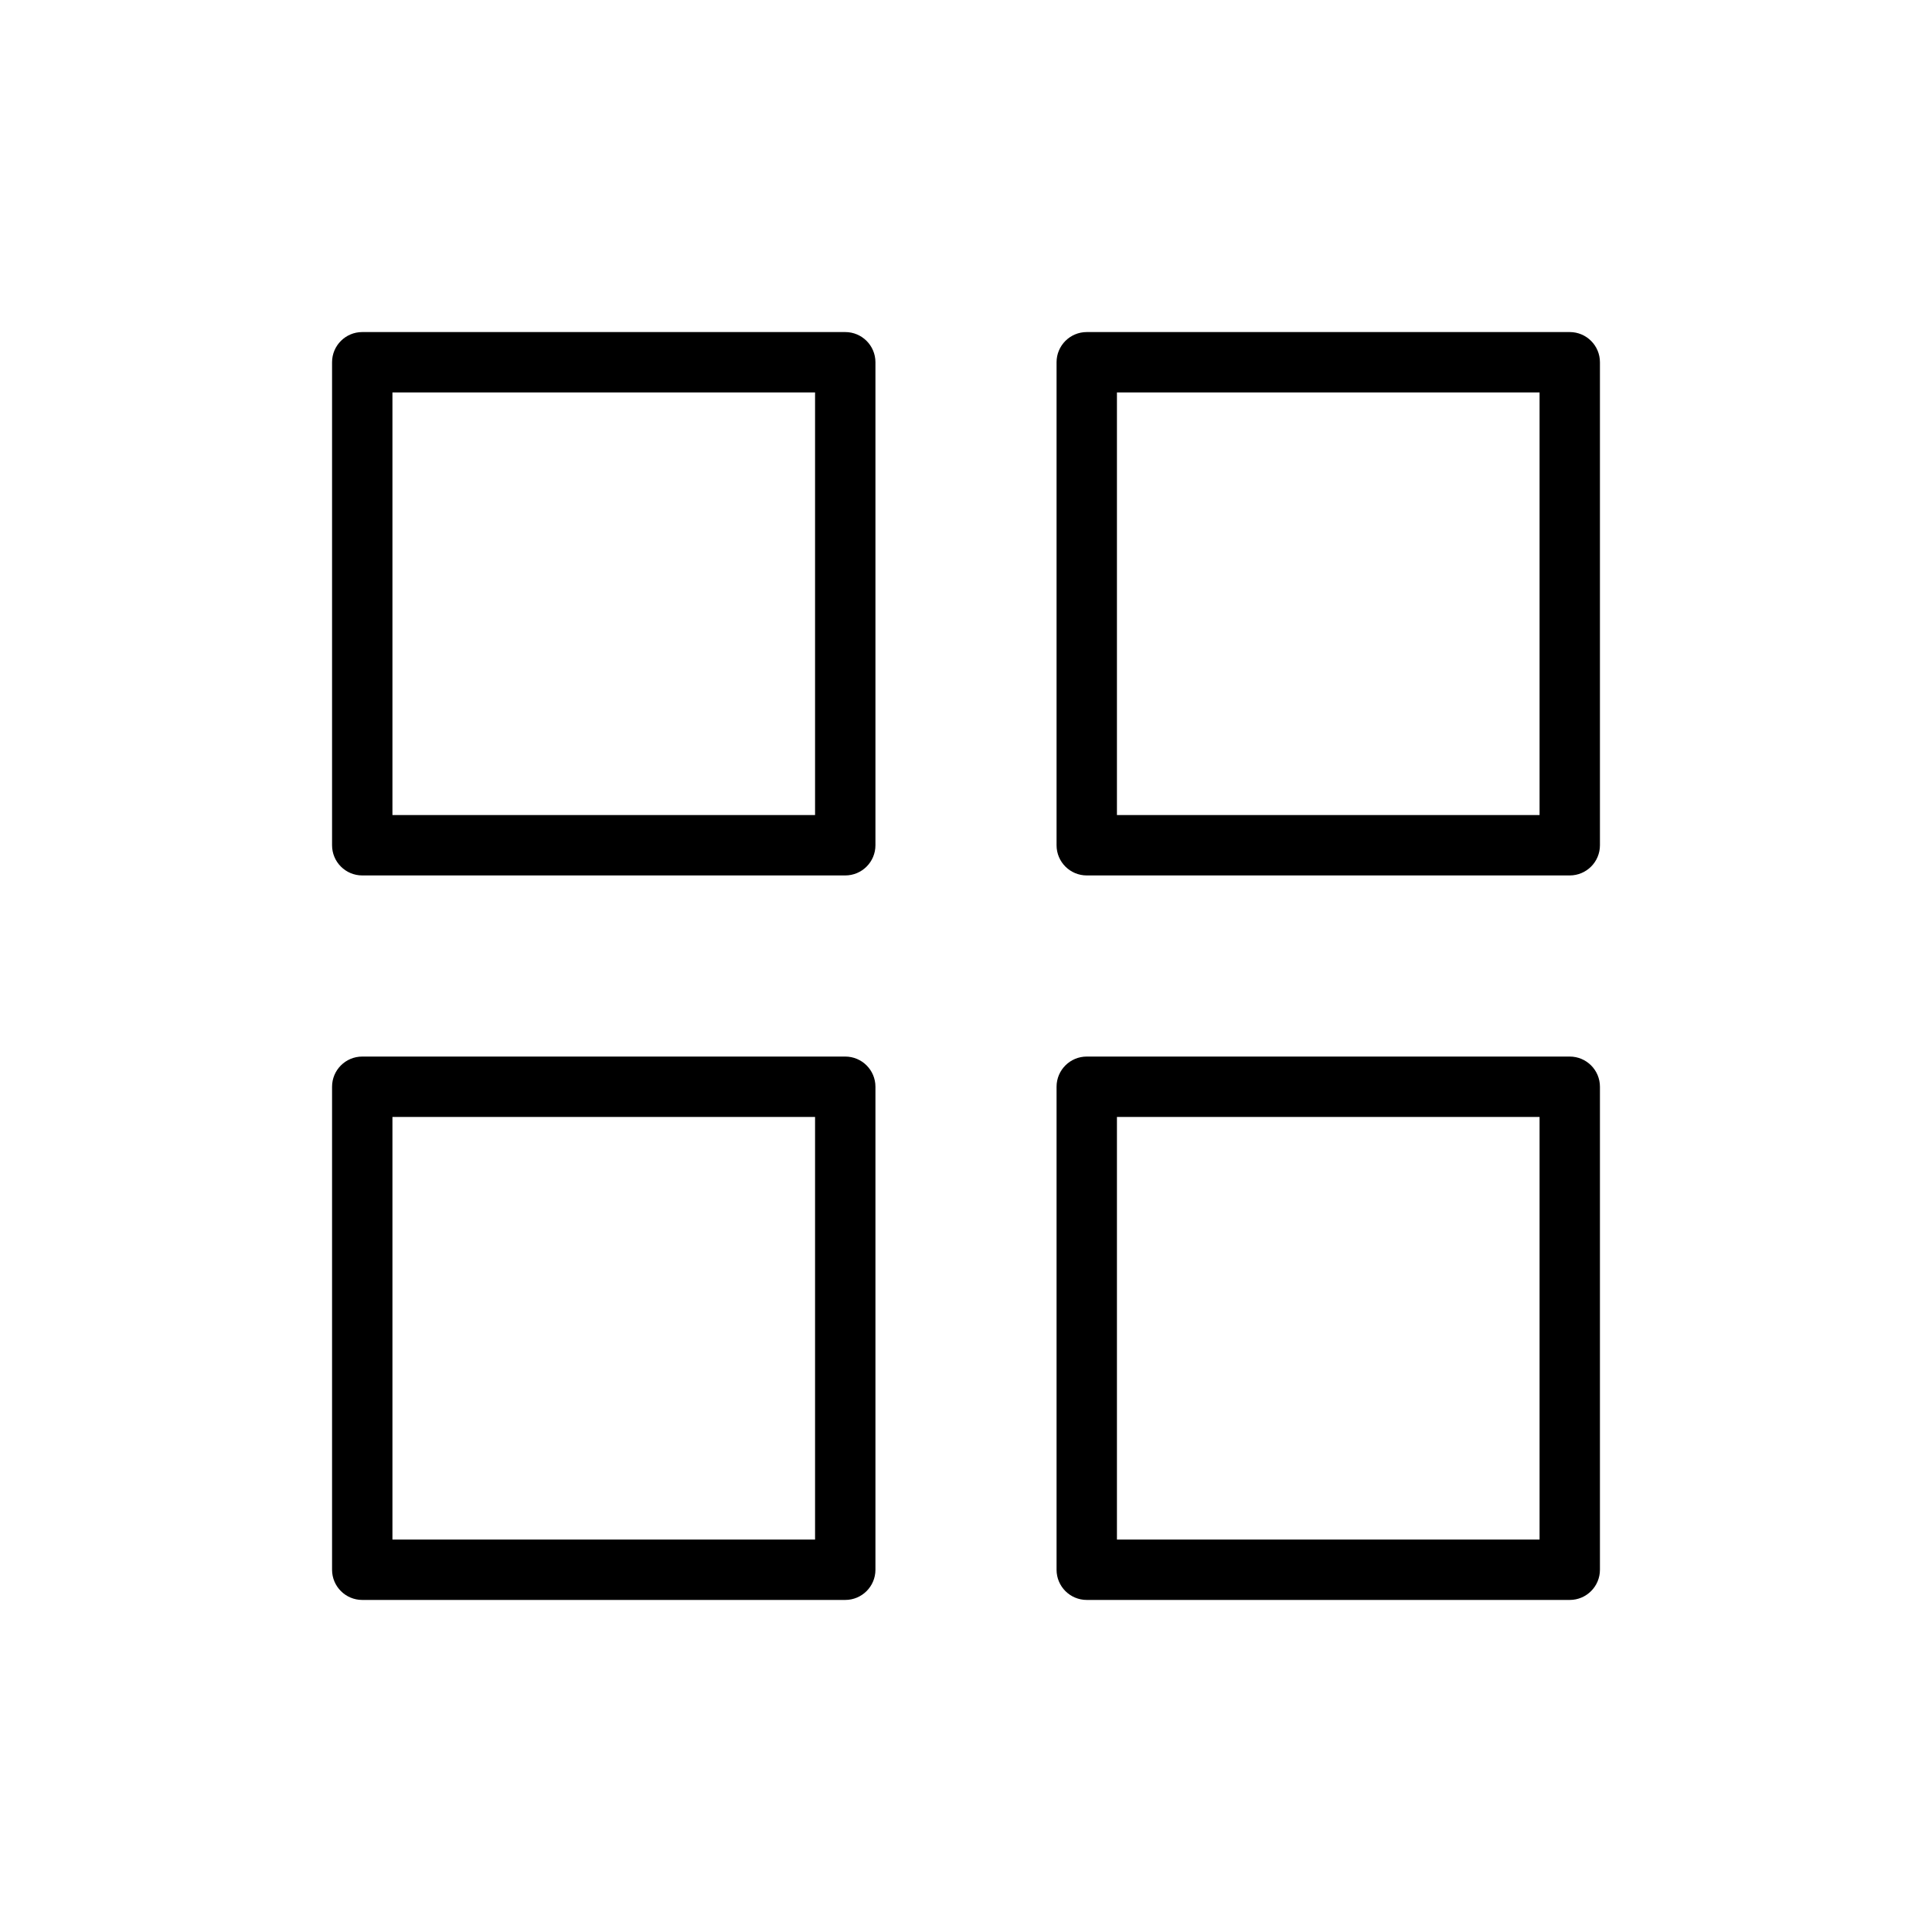
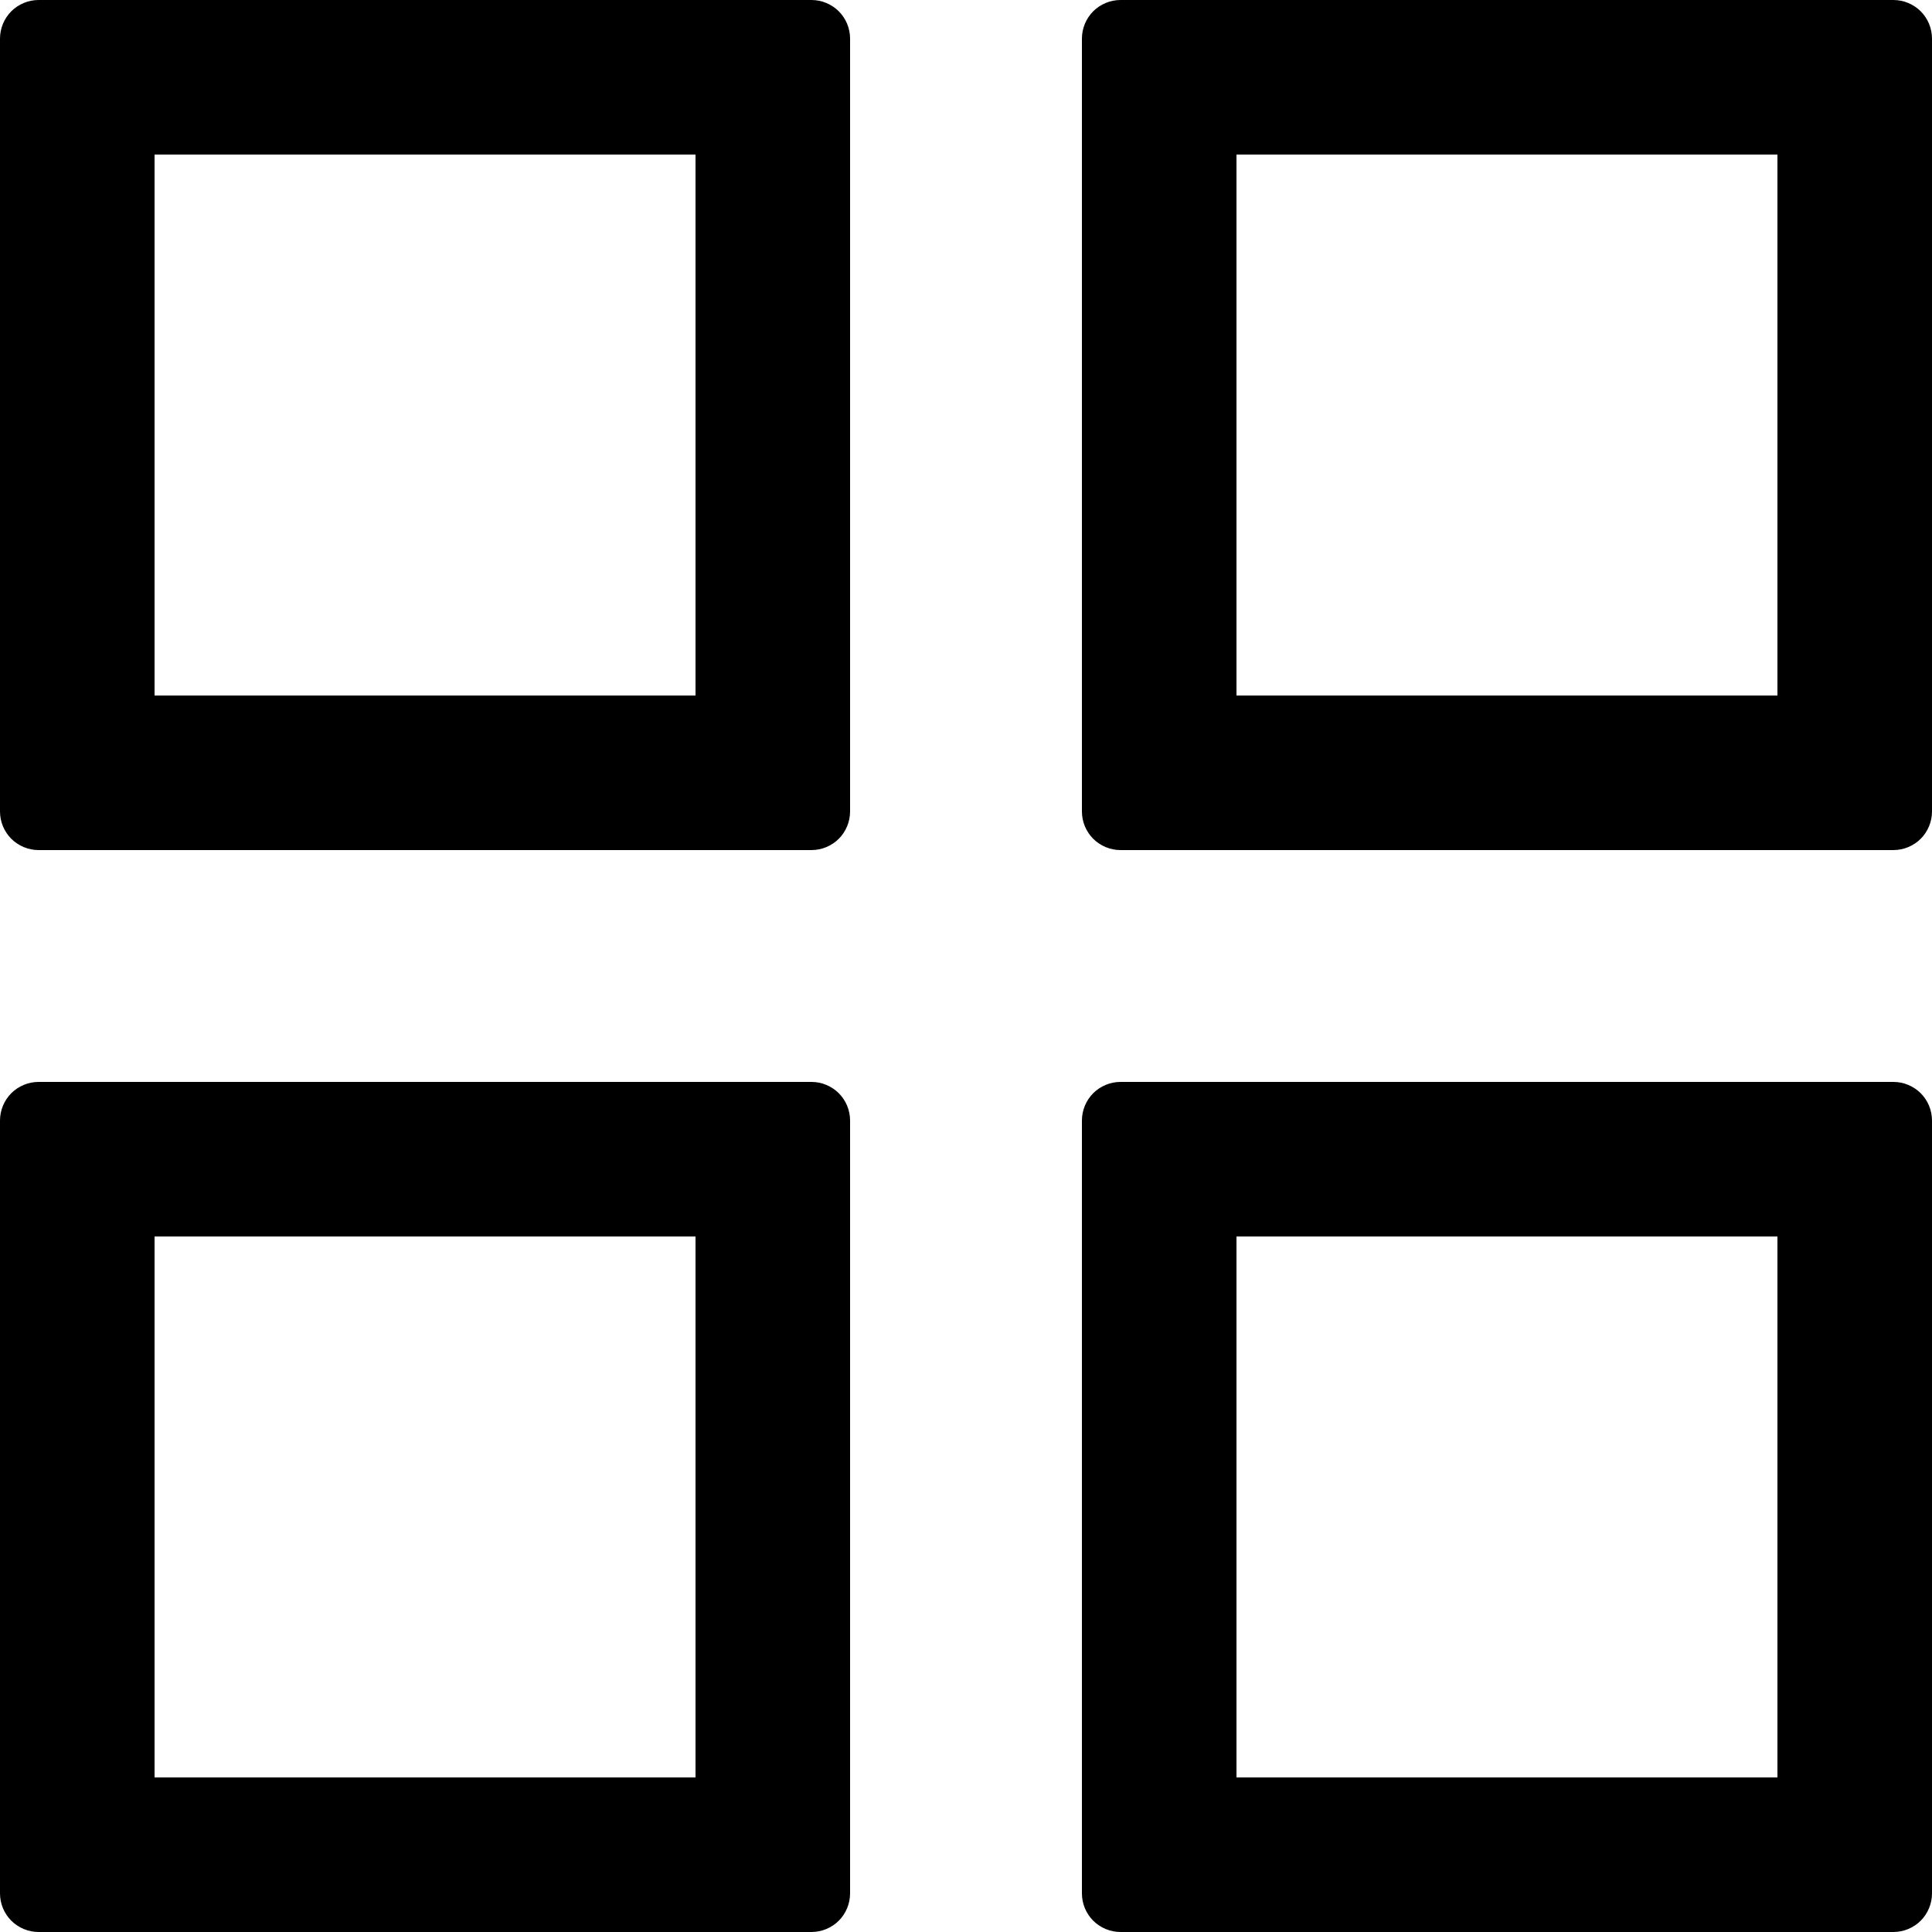
- <svg xmlns="http://www.w3.org/2000/svg" fill="#000000" width="800px" height="800px" viewBox="0 0 256 256" id="Flat">
-   <path d="M112,44H48a4,4,0,0,0-4,4v64a4,4,0,0,0,4,4h64a4,4,0,0,0,4-4V48A4,4,0,0,0,112,44Zm-4,64H52V52h56ZM208,44H144a4,4,0,0,0-4,4v64a4,4,0,0,0,4,4h64a4,4,0,0,0,4-4V48A4,4,0,0,0,208,44Zm-4,64H148V52h56Zm-92,32H48a4,4,0,0,0-4,4v64a4,4,0,0,0,4,4h64a4,4,0,0,0,4-4V144A4,4,0,0,0,112,140Zm-4,64H52V148h56Zm100-64H144a4,4,0,0,0-4,4v64a4,4,0,0,0,4,4h64a4,4,0,0,0,4-4V144A4,4,0,0,0,208,140Zm-4,64H148V148h56Z" />
+ <svg xmlns="http://www.w3.org/2000/svg" width="25" height="25" viewBox="0 0 25 25" fill="none">
+   <path d="M10.5 0H0.5C0.367 0 0.24 0.053 0.146 0.146C0.053 0.24 0 0.367 0 0.5V10.5C0 10.633 0.053 10.76 0.146 10.854C0.24 10.947 0.367 11 0.5 11H10.5C10.633 11 10.76 10.947 10.854 10.854C10.947 10.76 11 10.633 11 10.5V0.5C11 0.367 10.947 0.24 10.854 0.146C10.76 0.053 10.633 0 10.5 0ZM9 9H2V2H9V9ZM24.5 0H14.5C14.367 0 14.24 0.053 14.146 0.146C14.053 0.24 14 0.367 14 0.5V10.5C14 10.633 14.053 10.76 14.146 10.854C14.24 10.947 14.367 11 14.5 11H24.5C24.633 11 24.76 10.947 24.854 10.854C24.947 10.76 25 10.633 25 10.5V0.5C25 0.367 24.947 0.24 24.854 0.146C24.76 0.053 24.633 0 24.5 0ZM23 9H16V2H23V9ZM10.5 14H0.5C0.367 14 0.24 14.053 0.146 14.146C0.053 14.24 0 14.367 0 14.5V24.5C6.62981e-06 24.633 0.053 24.76 0.146 24.854C0.24 24.947 0.367 25 0.5 25H10.5C10.633 25 10.76 24.947 10.854 24.854C10.947 24.76 11 24.633 11 24.5V14.5C11 14.367 10.947 14.24 10.854 14.146C10.76 14.053 10.633 14 10.5 14ZM9 23H2V16H9V23ZM24.5 14H14.5C14.367 14 14.24 14.053 14.146 14.146C14.053 14.24 14 14.367 14 14.5V24.5C14 24.633 14.053 24.76 14.146 24.854C14.24 24.947 14.367 25 14.5 25H24.5C24.633 25 24.76 24.947 24.854 24.854C24.947 24.76 25 24.633 25 24.5V14.5C25 14.367 24.947 14.24 24.854 14.146C24.76 14.053 24.633 14 24.5 14ZM23 23H16V16H23V23Z" fill="black" />
</svg>
